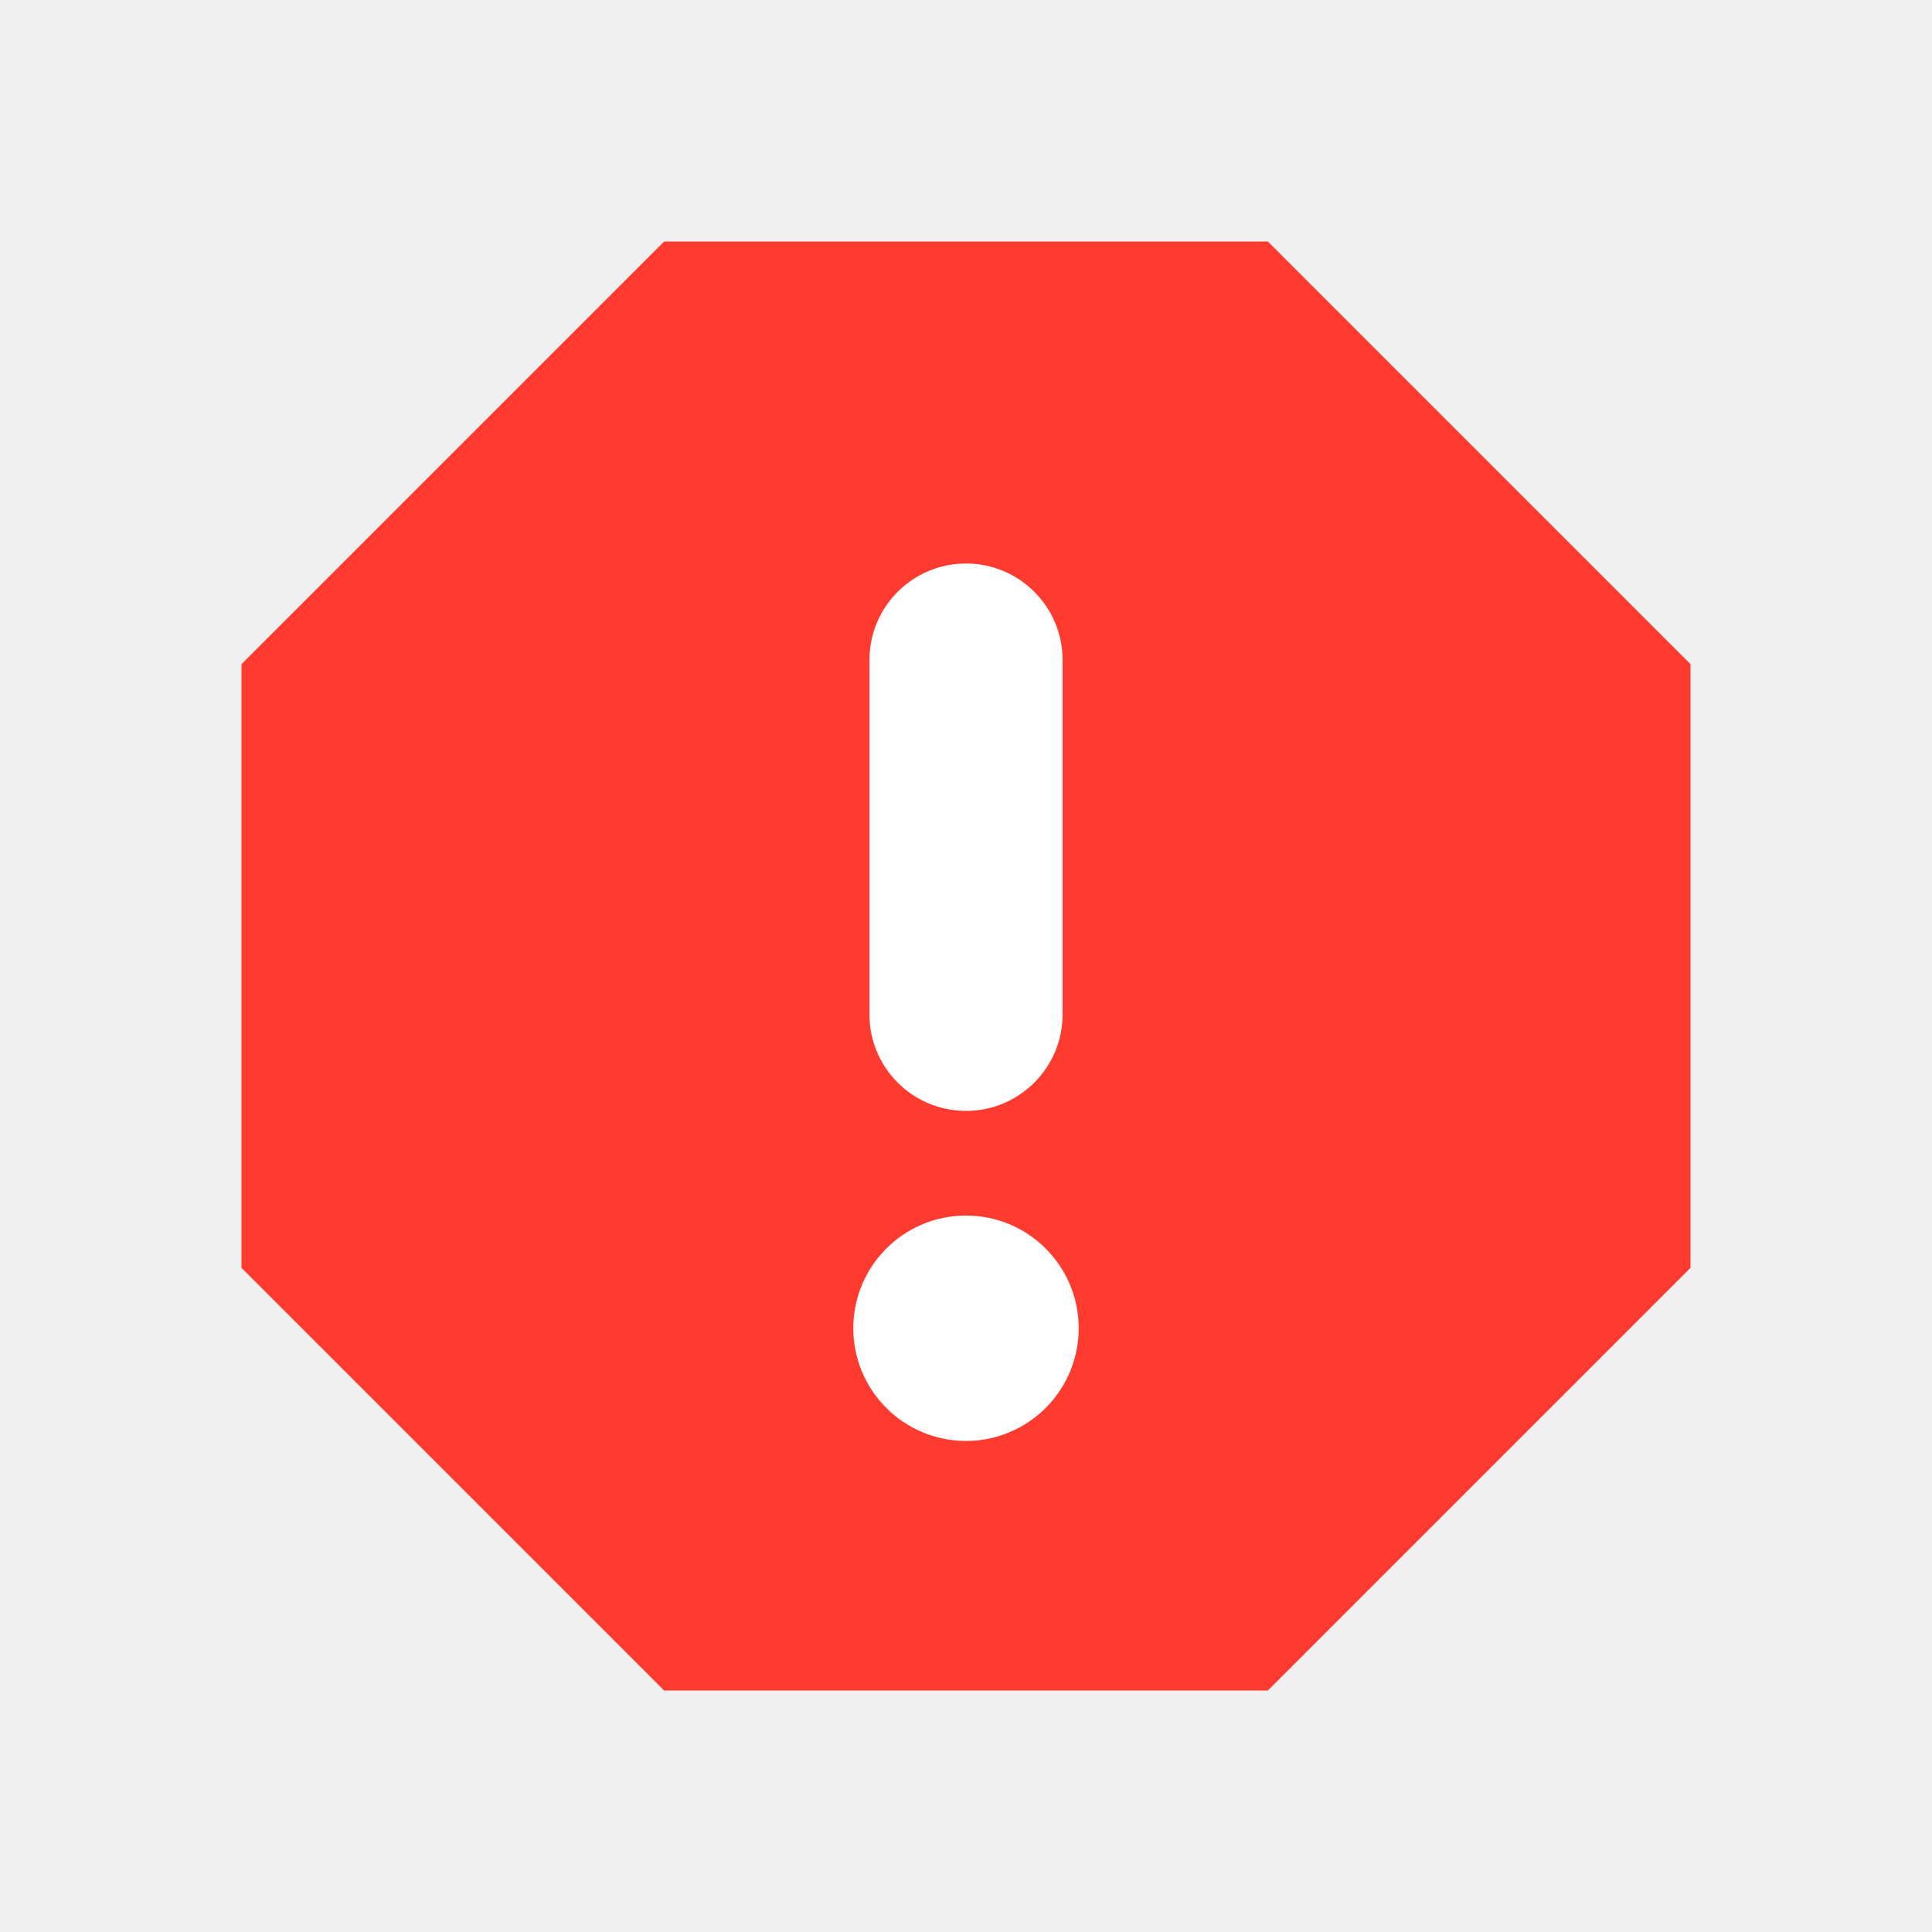
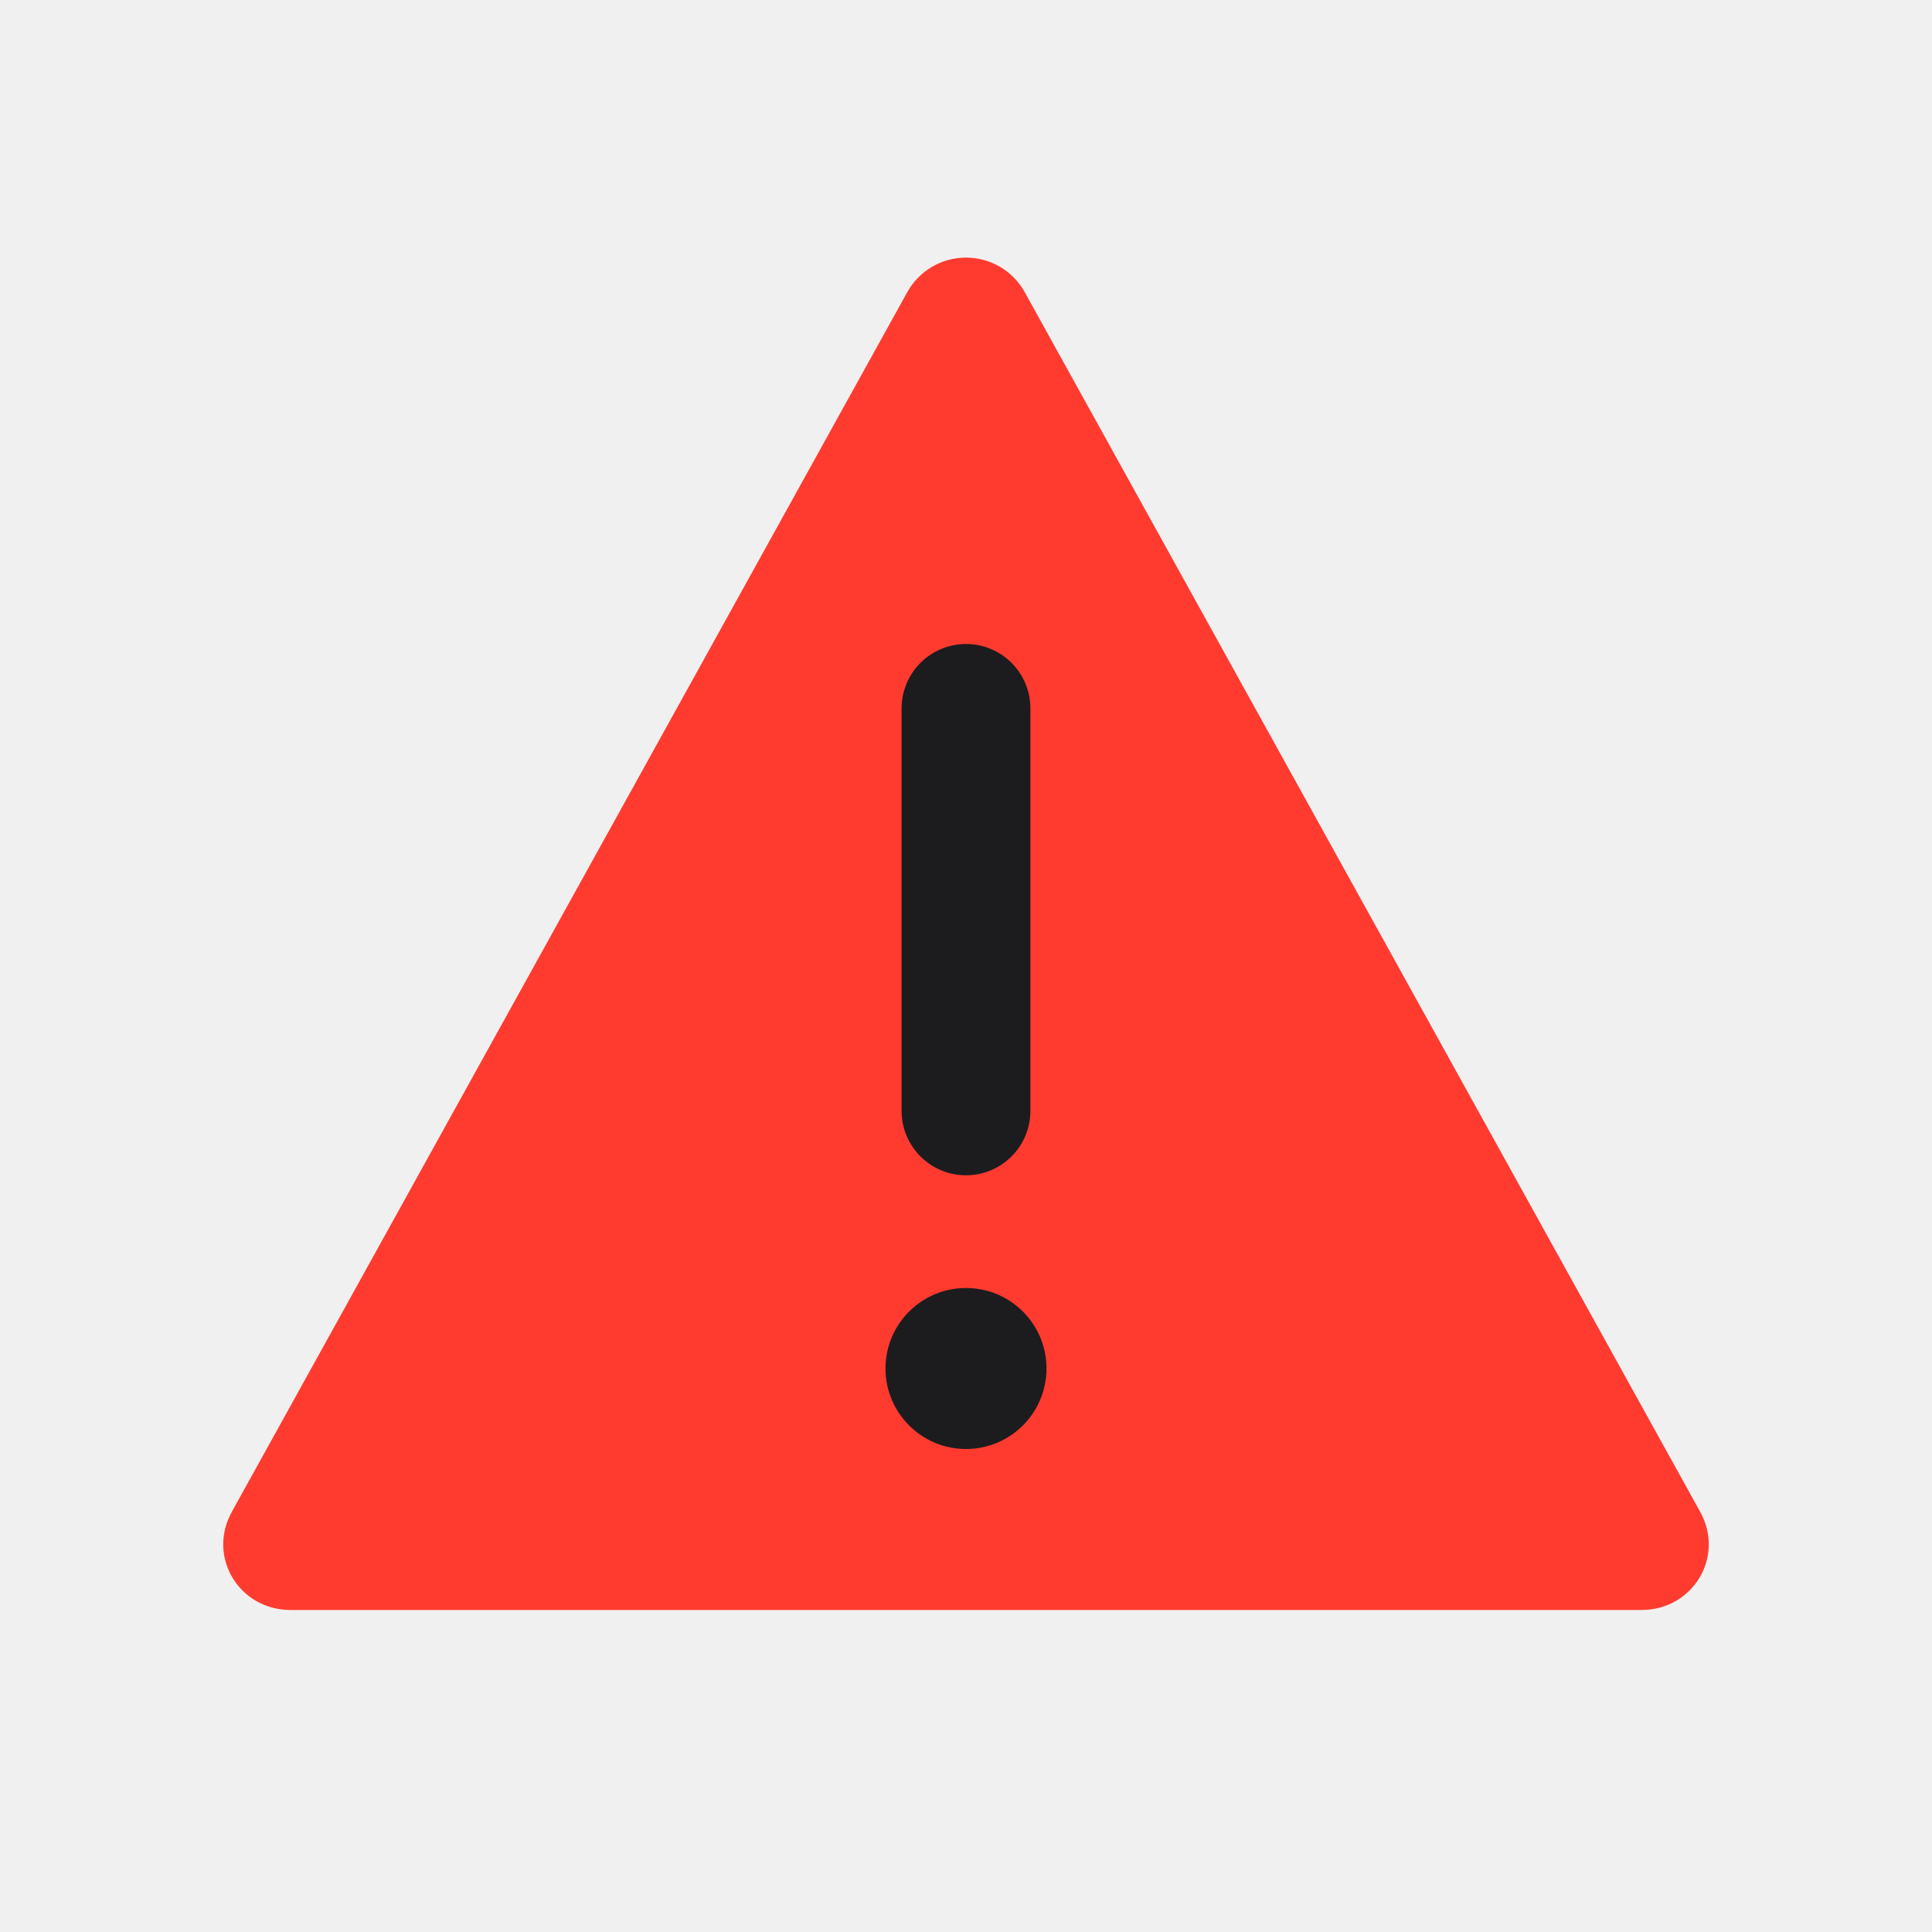
<svg xmlns="http://www.w3.org/2000/svg" width="24" height="24" viewBox="0 0 24 24" fill="none">
-   <path d="M8.25 3H15.75L21 8.25V15.75L15.75 21H8.25L3 15.75V8.25L8.25 3Z" fill="#FF3B30" />
-   <rect x="10.8" y="7" width="2.4" height="6.8" rx="1.2" fill="white" />
-   <circle cx="12" cy="16.5" r="1.4" fill="white" />
+   <path d="M12 3.2C12.3 3.2 12.58 3.36 12.73 3.63L21.12 18.78C21.43 19.34 21.03 20 20.39 20H3.61C2.97 20 2.57 19.34 2.88 18.78L11.27 3.63C11.42 3.36 11.7 3.2 12 3.2Z" fill="#FF3B30" />
+   <rect x="11.2" y="8" width="1.6" height="6.6" rx="0.8" fill="#1C1C1E" />
+   <circle cx="12" cy="17" r="1" fill="#1C1C1E" />
</svg>
